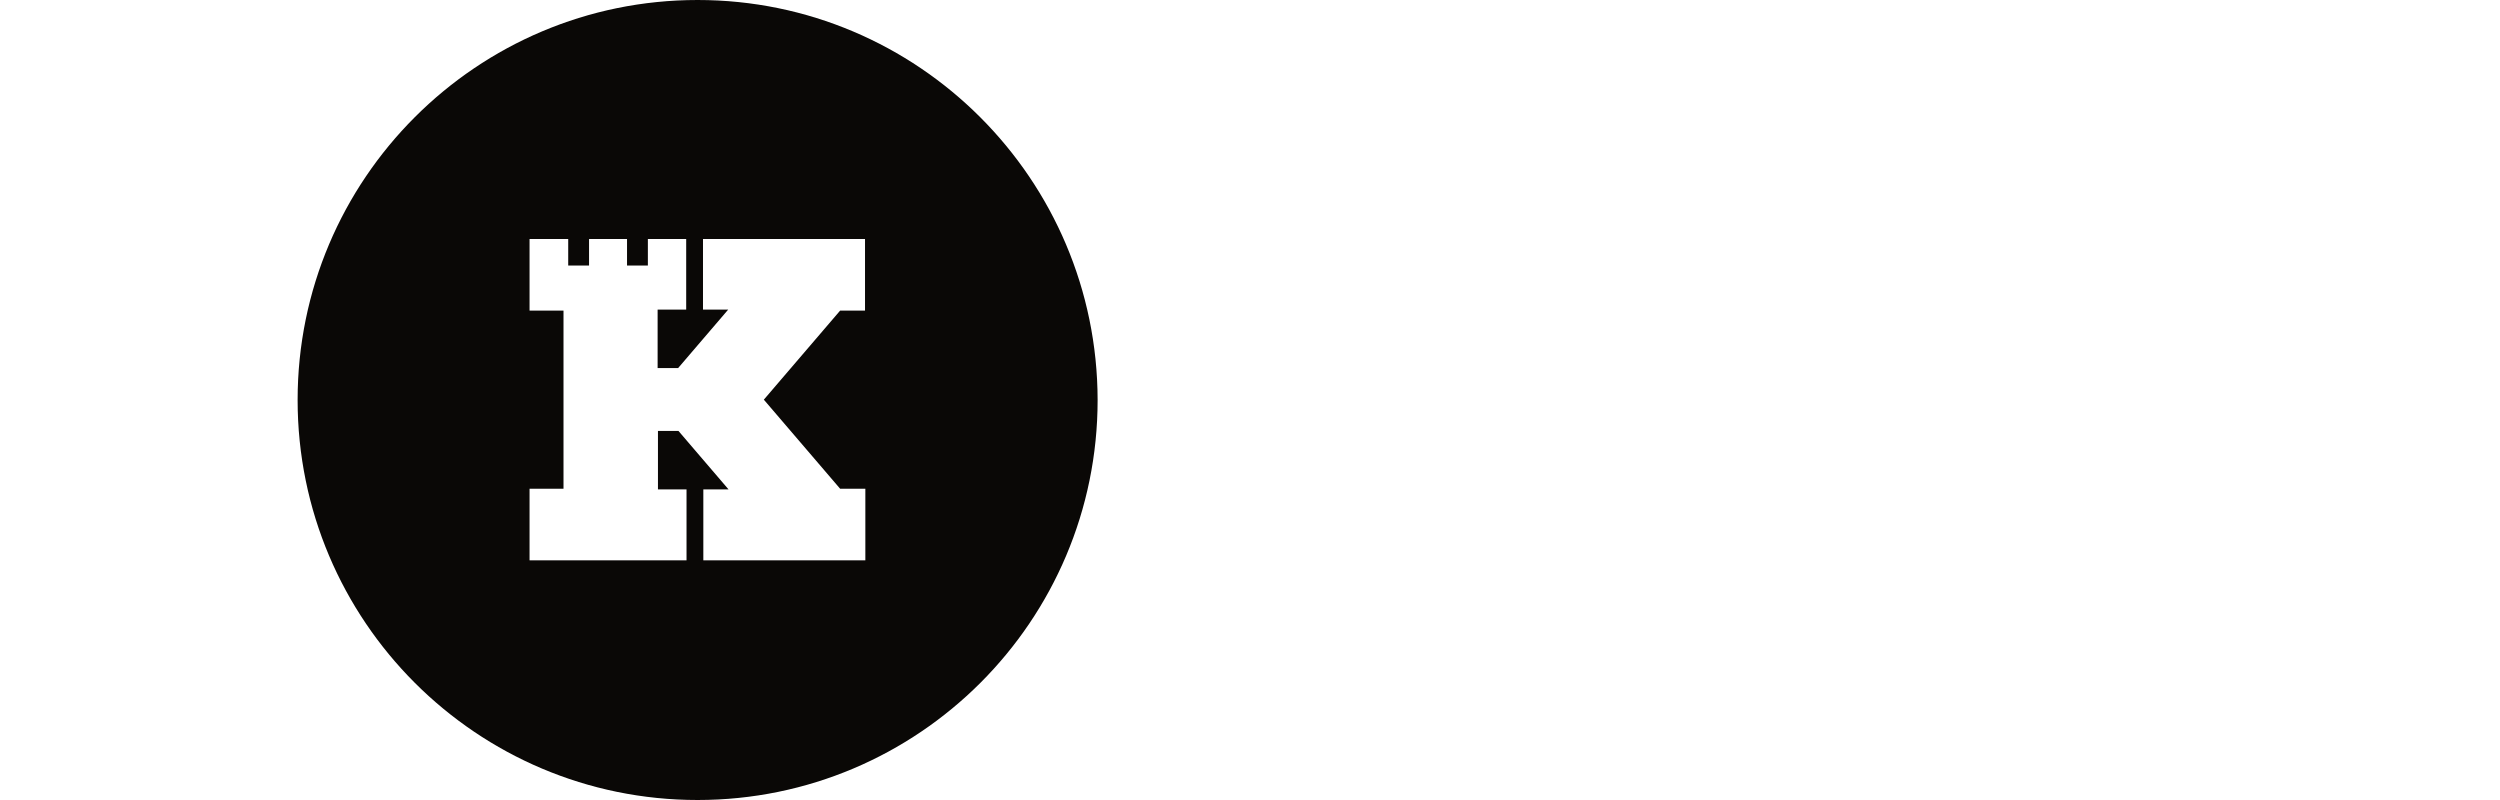
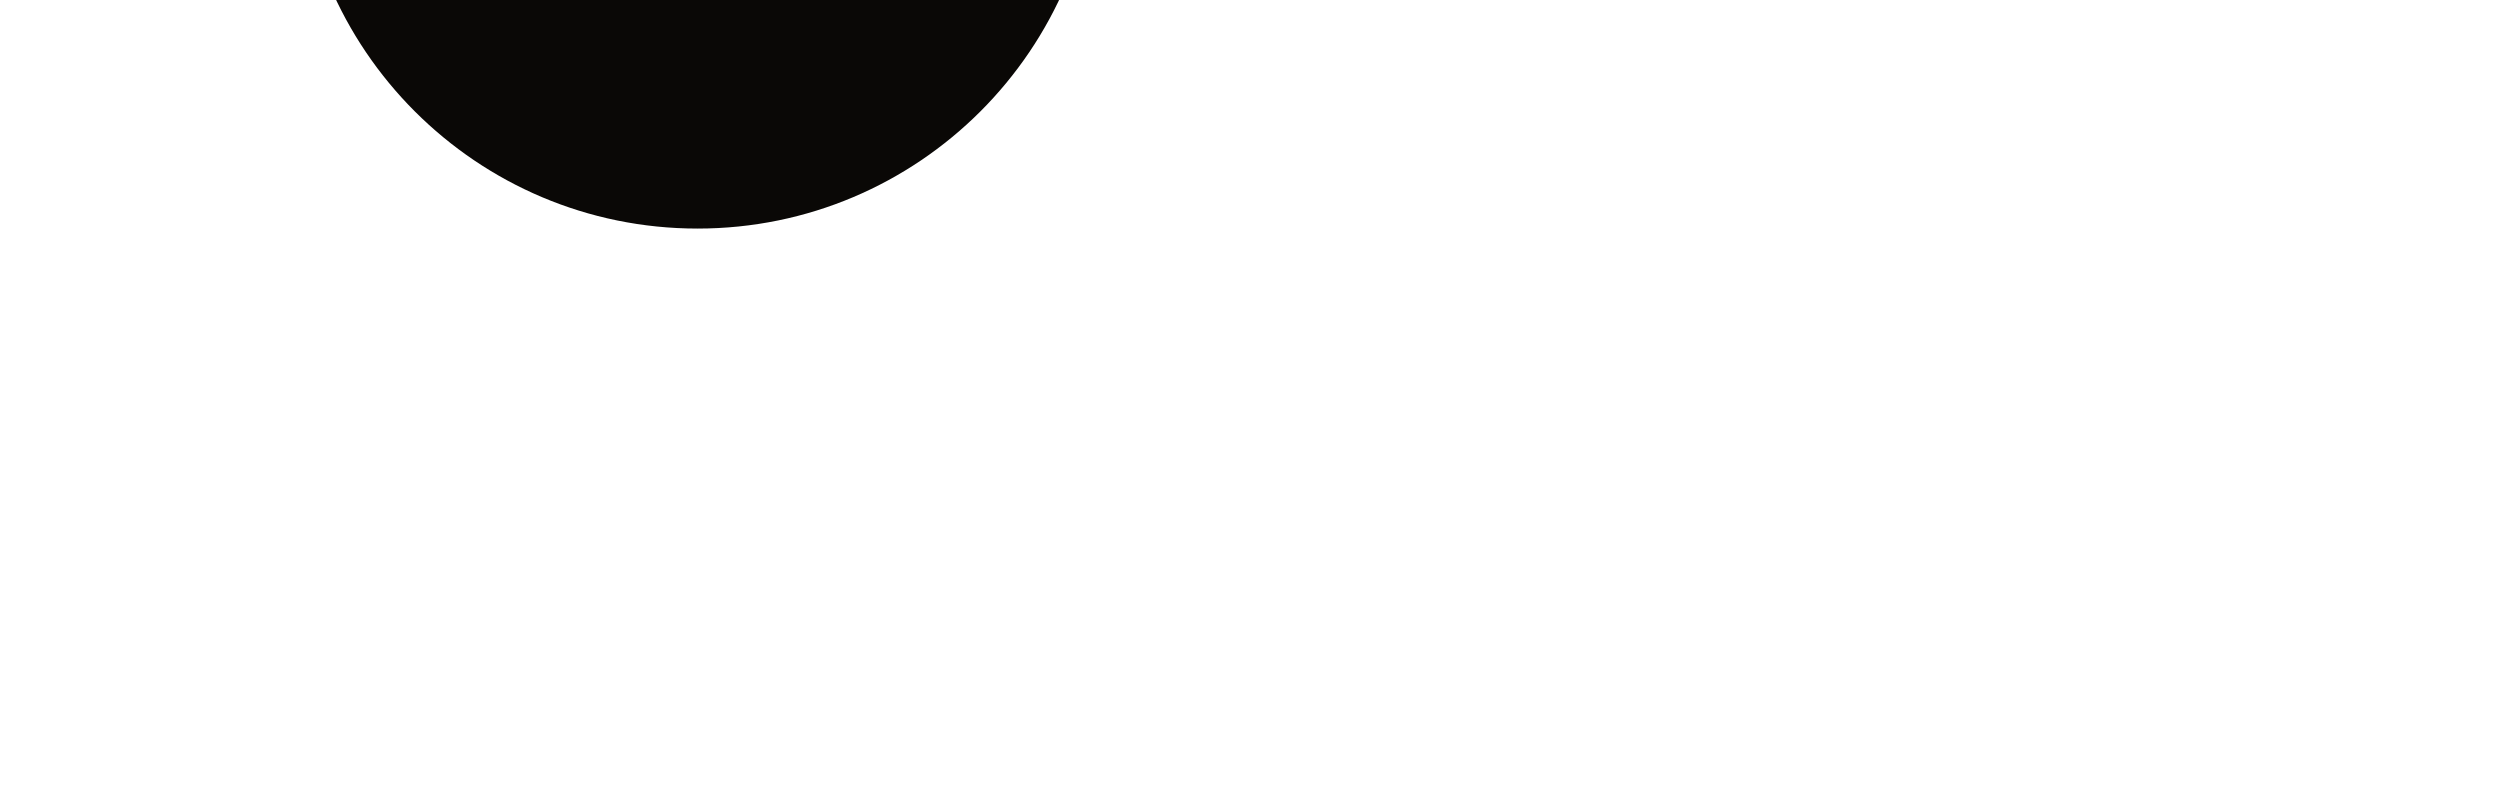
- <svg xmlns="http://www.w3.org/2000/svg" width="250px" height="80px" viewBox="0 0 300 126" fill="none">
+ <svg xmlns="http://www.w3.org/2000/svg" width="250px" height="80px" viewBox="0 90 300 126" fill="none">
  <path d="M63 0C28.218 0 0 28.218 0 63C0 97.782 28.218 126 63 126C97.782 126 126 97.782 126 63C125.947 28.218 97.729 0 63 0ZM89.418 48.918H85.447L73.429 62.947L85.447 76.977H89.418V88.253H63.9V77.082H67.871L59.982 67.871H56.753V77.082H61.253V88.253H36.529V76.977H41.877V63V48.918H36.529V37.641H42.618V41.824H45.9V37.641H51.882V41.824H55.165V37.641H61.2V48.759H56.7V57.971H59.929L67.818 48.759H63.847V37.641H89.365V48.918H89.418Z" fill="#0A0806" />
</svg>
